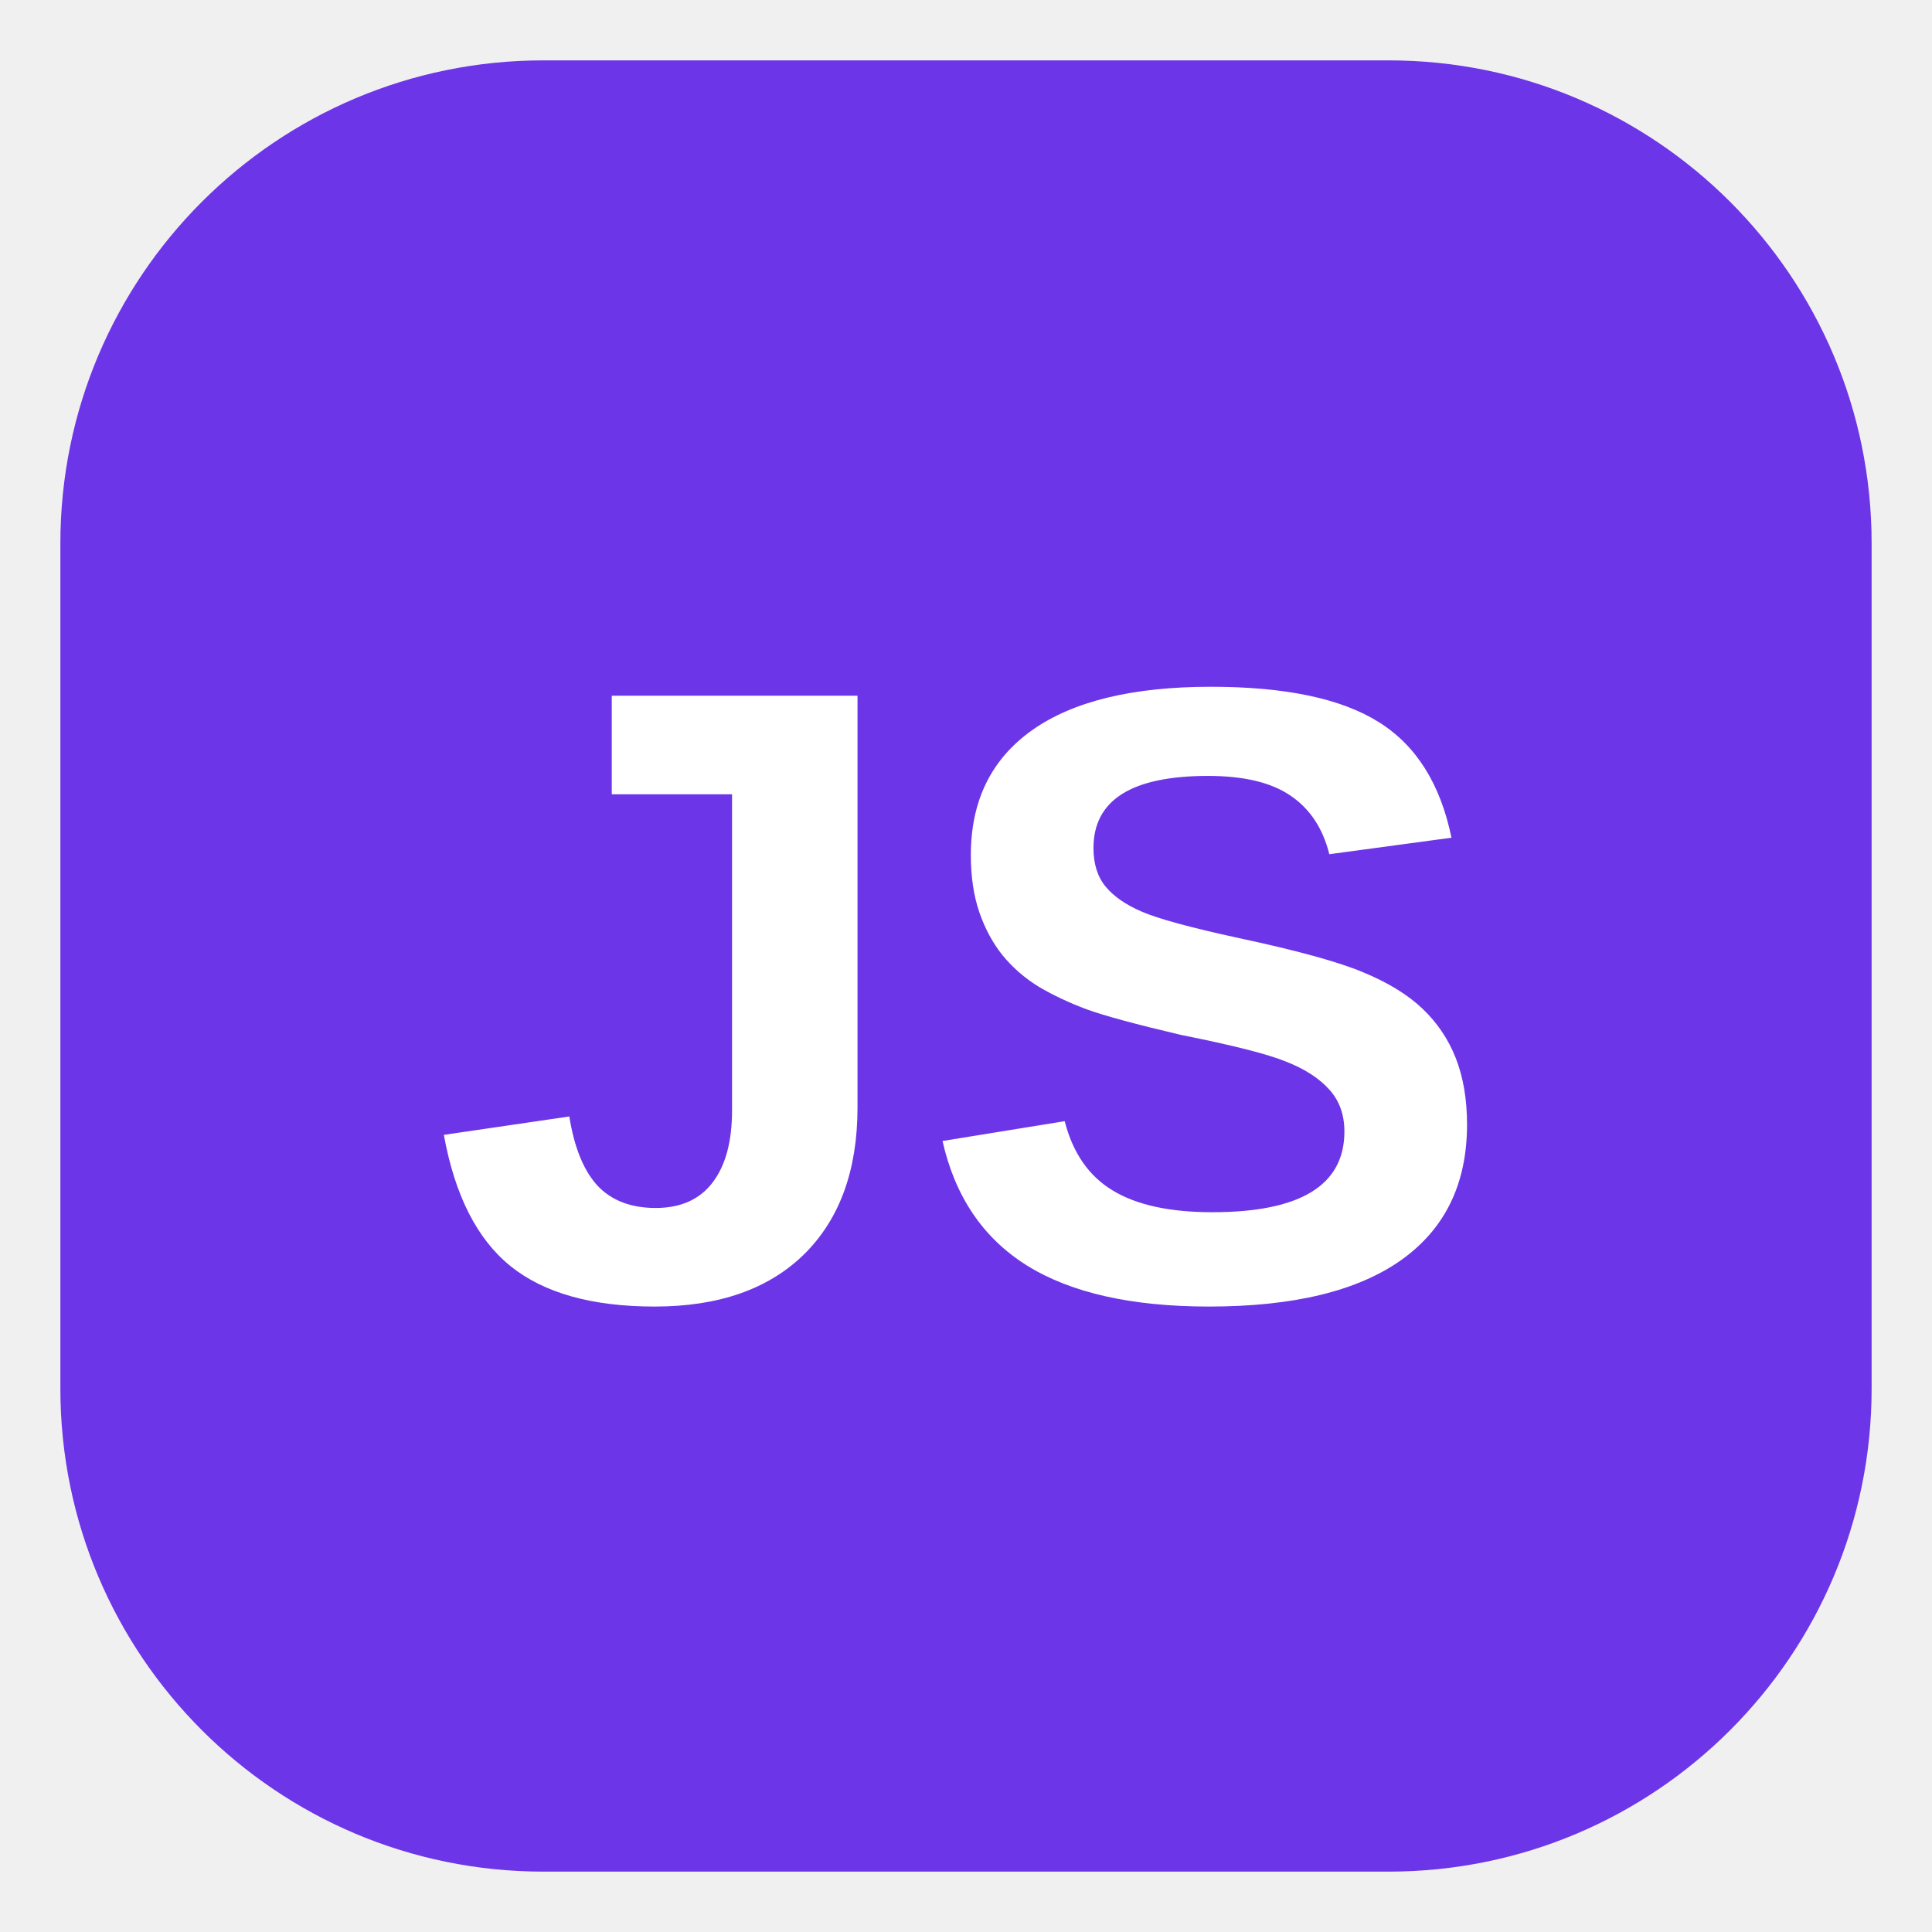
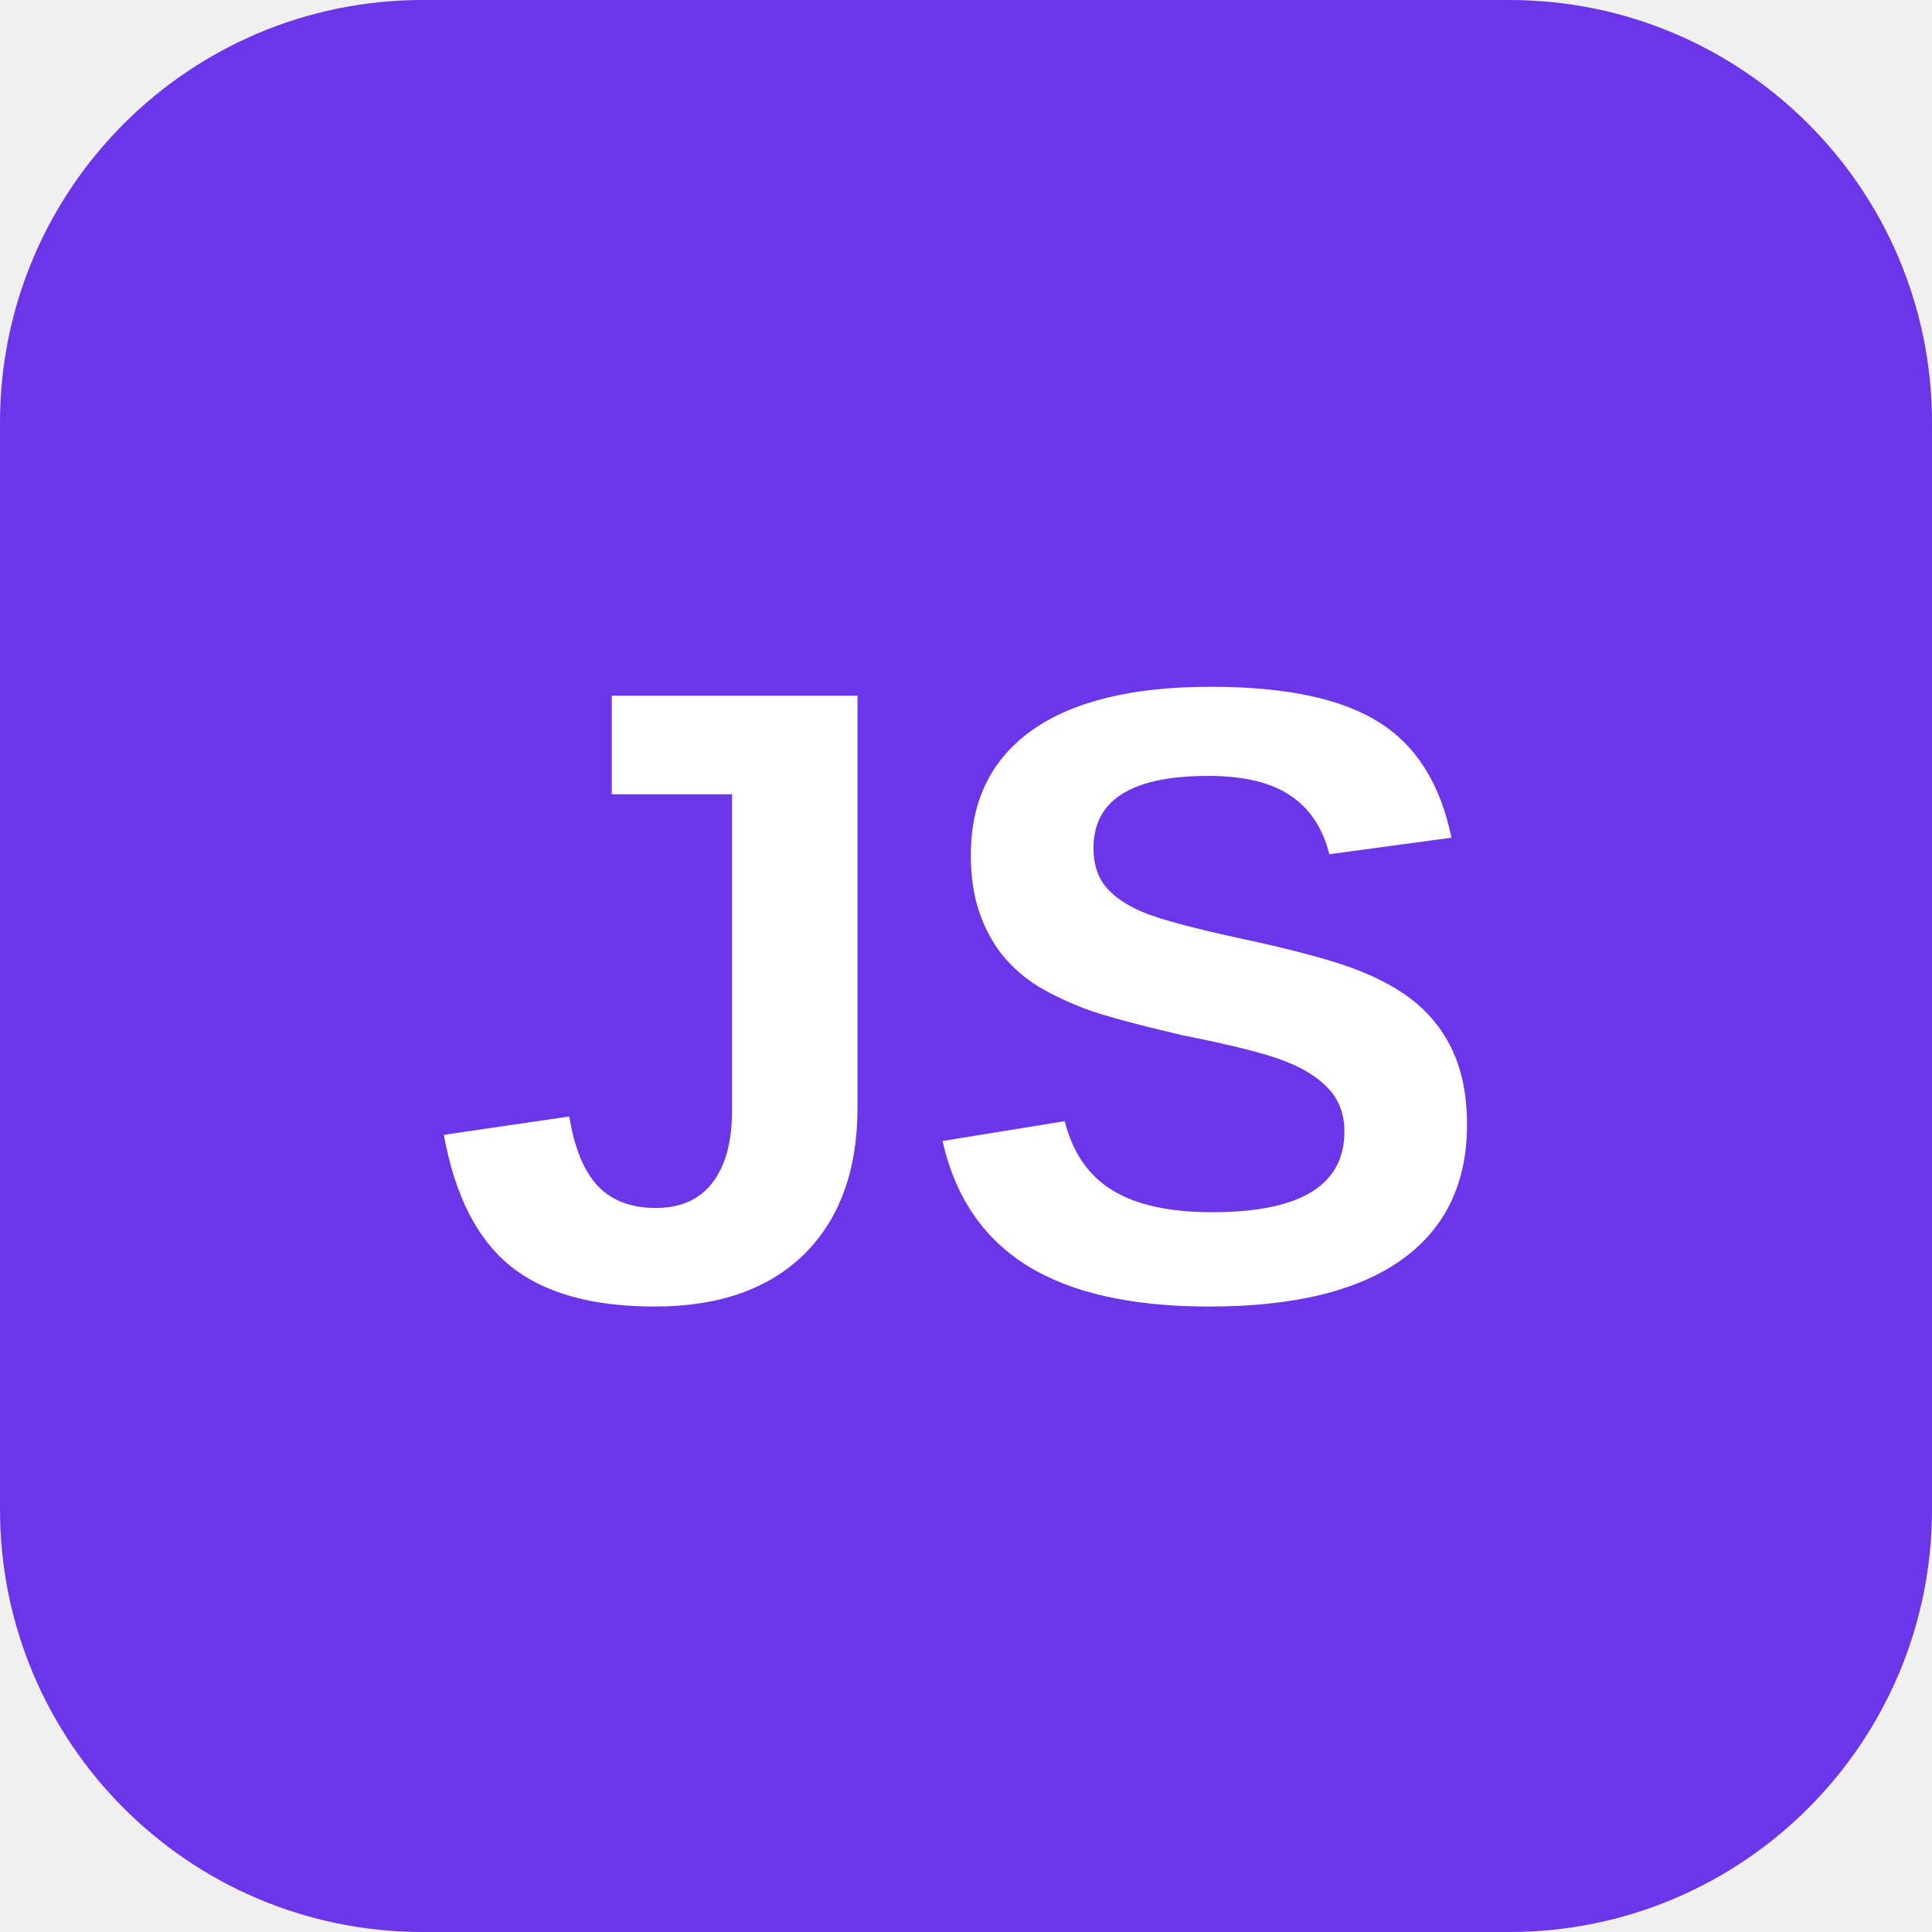
<svg xmlns="http://www.w3.org/2000/svg" viewBox="0 0 64 64" role="img" aria-label="JS">
-   <rect x="2" y="2" width="60" height="60" rx="16" fill="#6d35e8" />
+   <rect width="64" height="64" rx="14" fill="#6d35e8" />
  <text x="32" y="43" fill="#ffffff" font-family="Arial, Helvetica, sans-serif" font-size="29" font-weight="700" text-anchor="middle">JS</text>
</svg>
